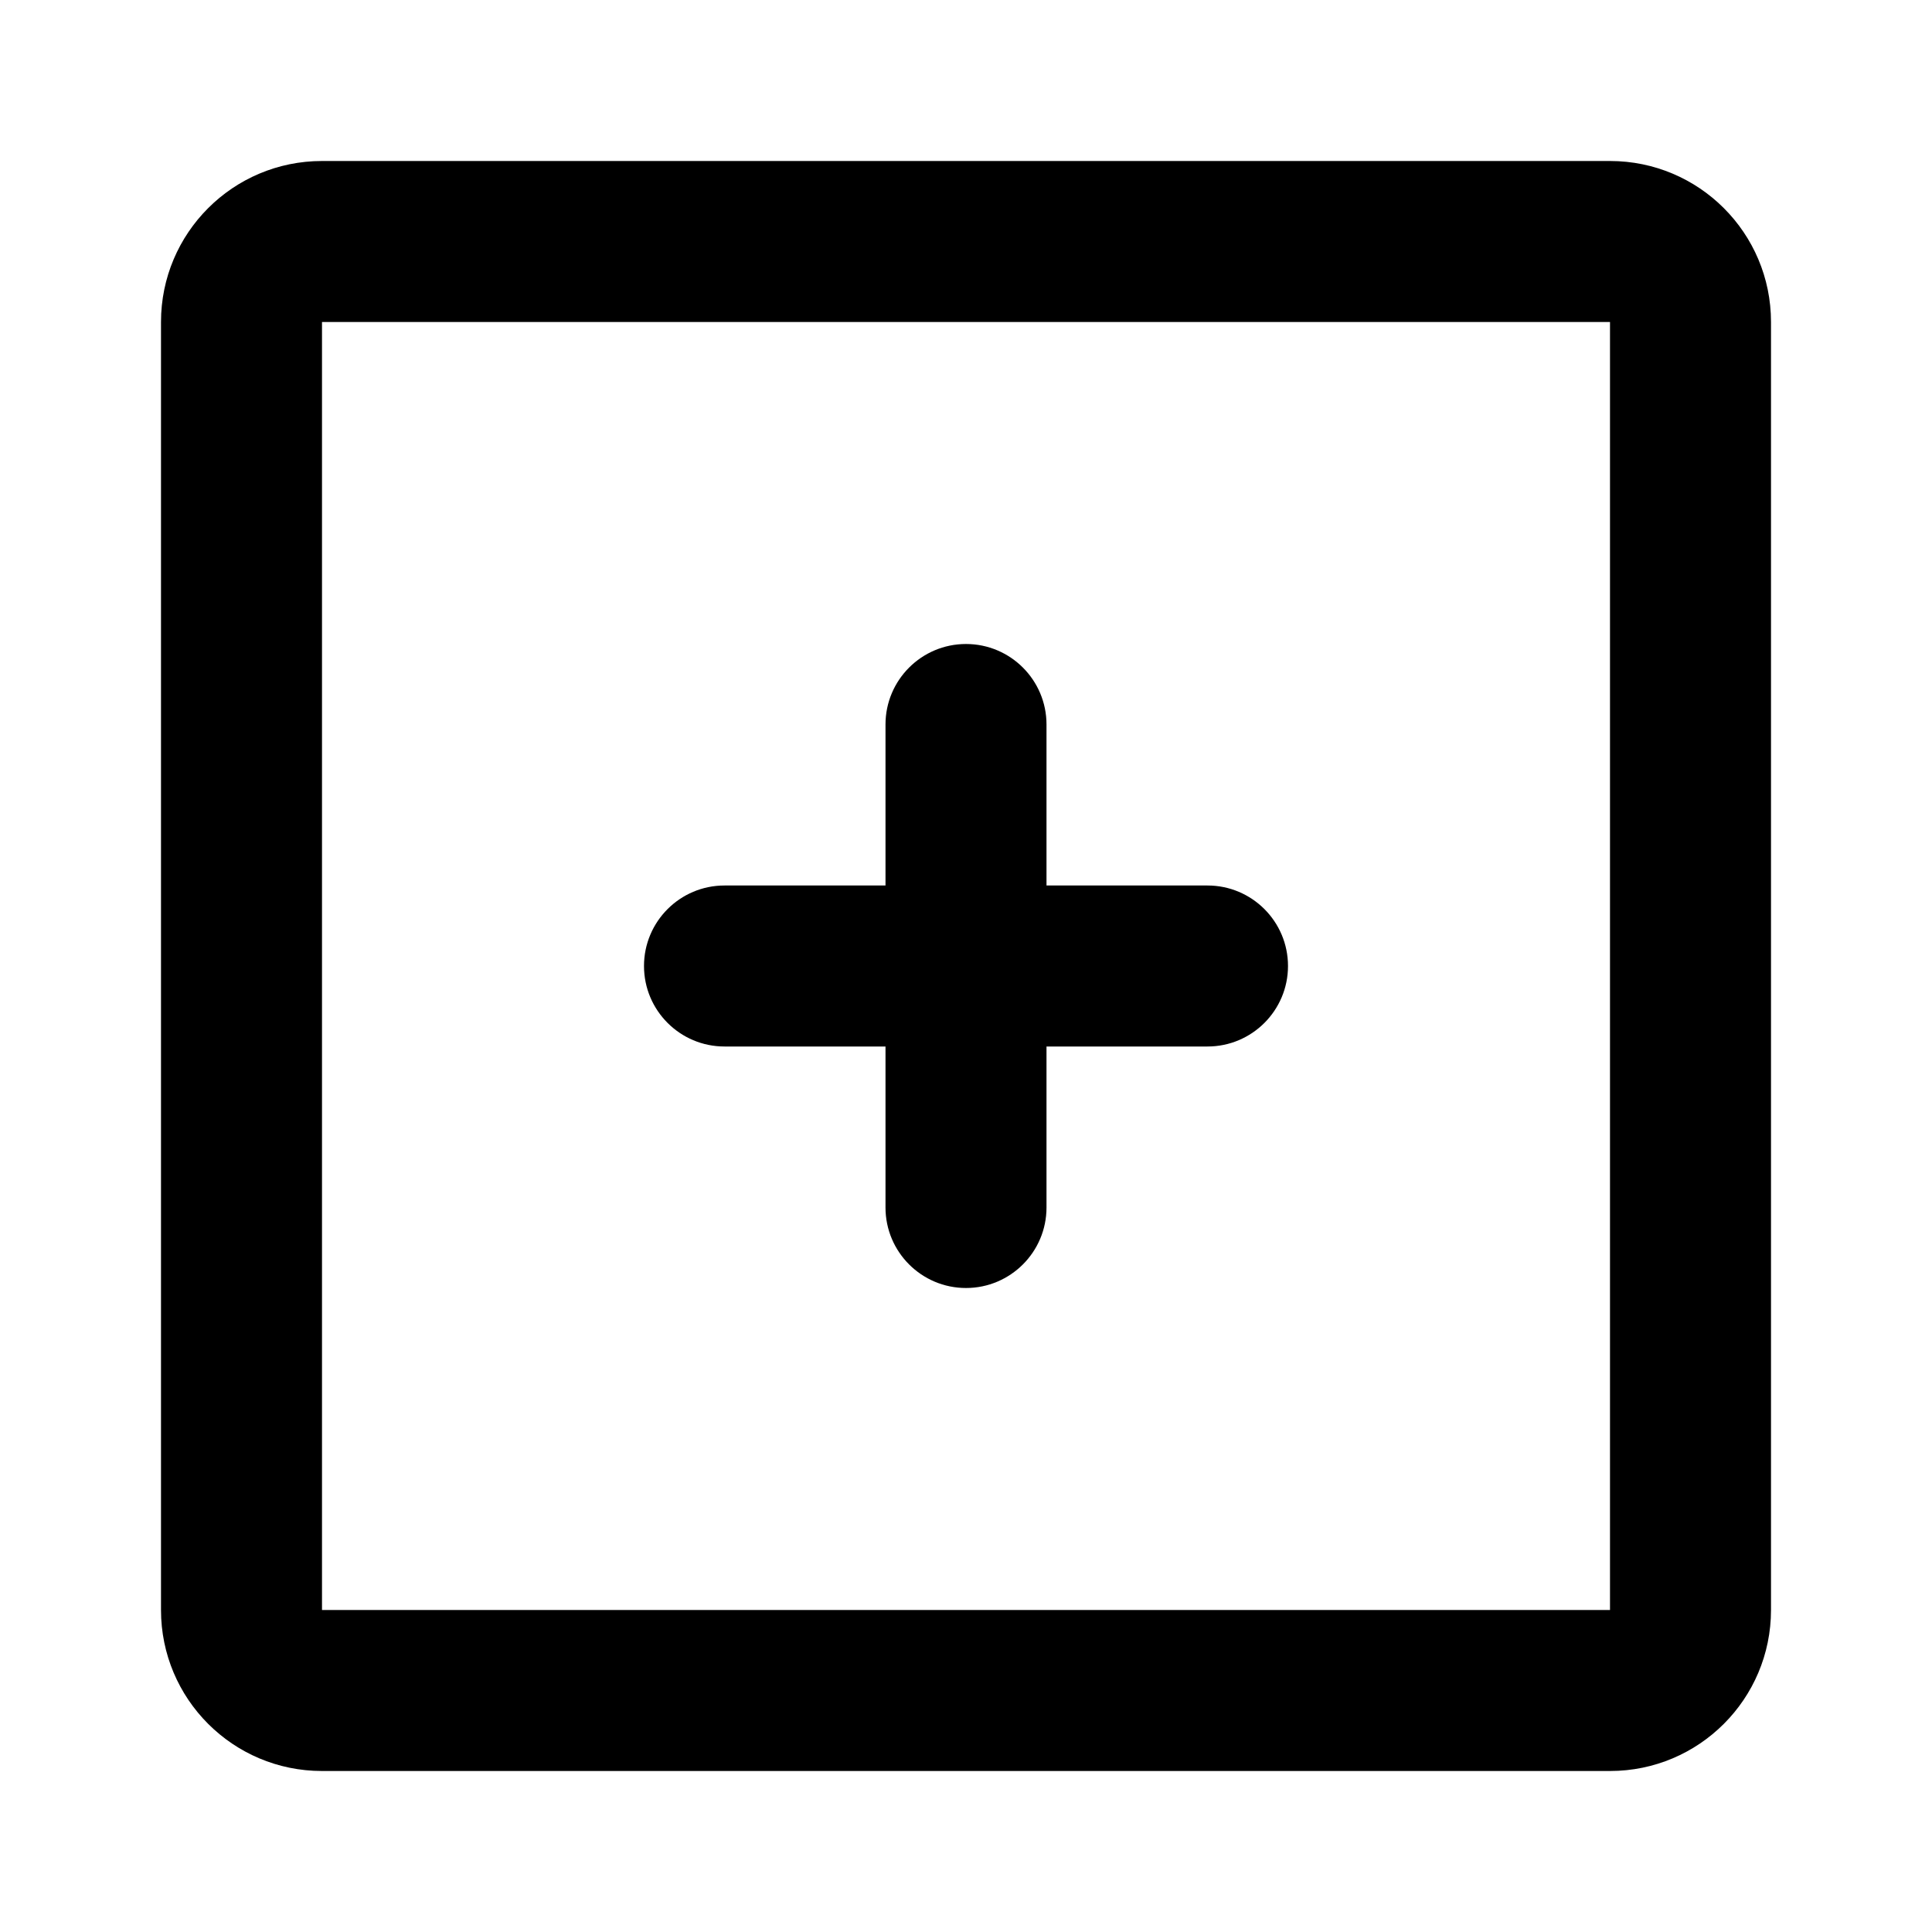
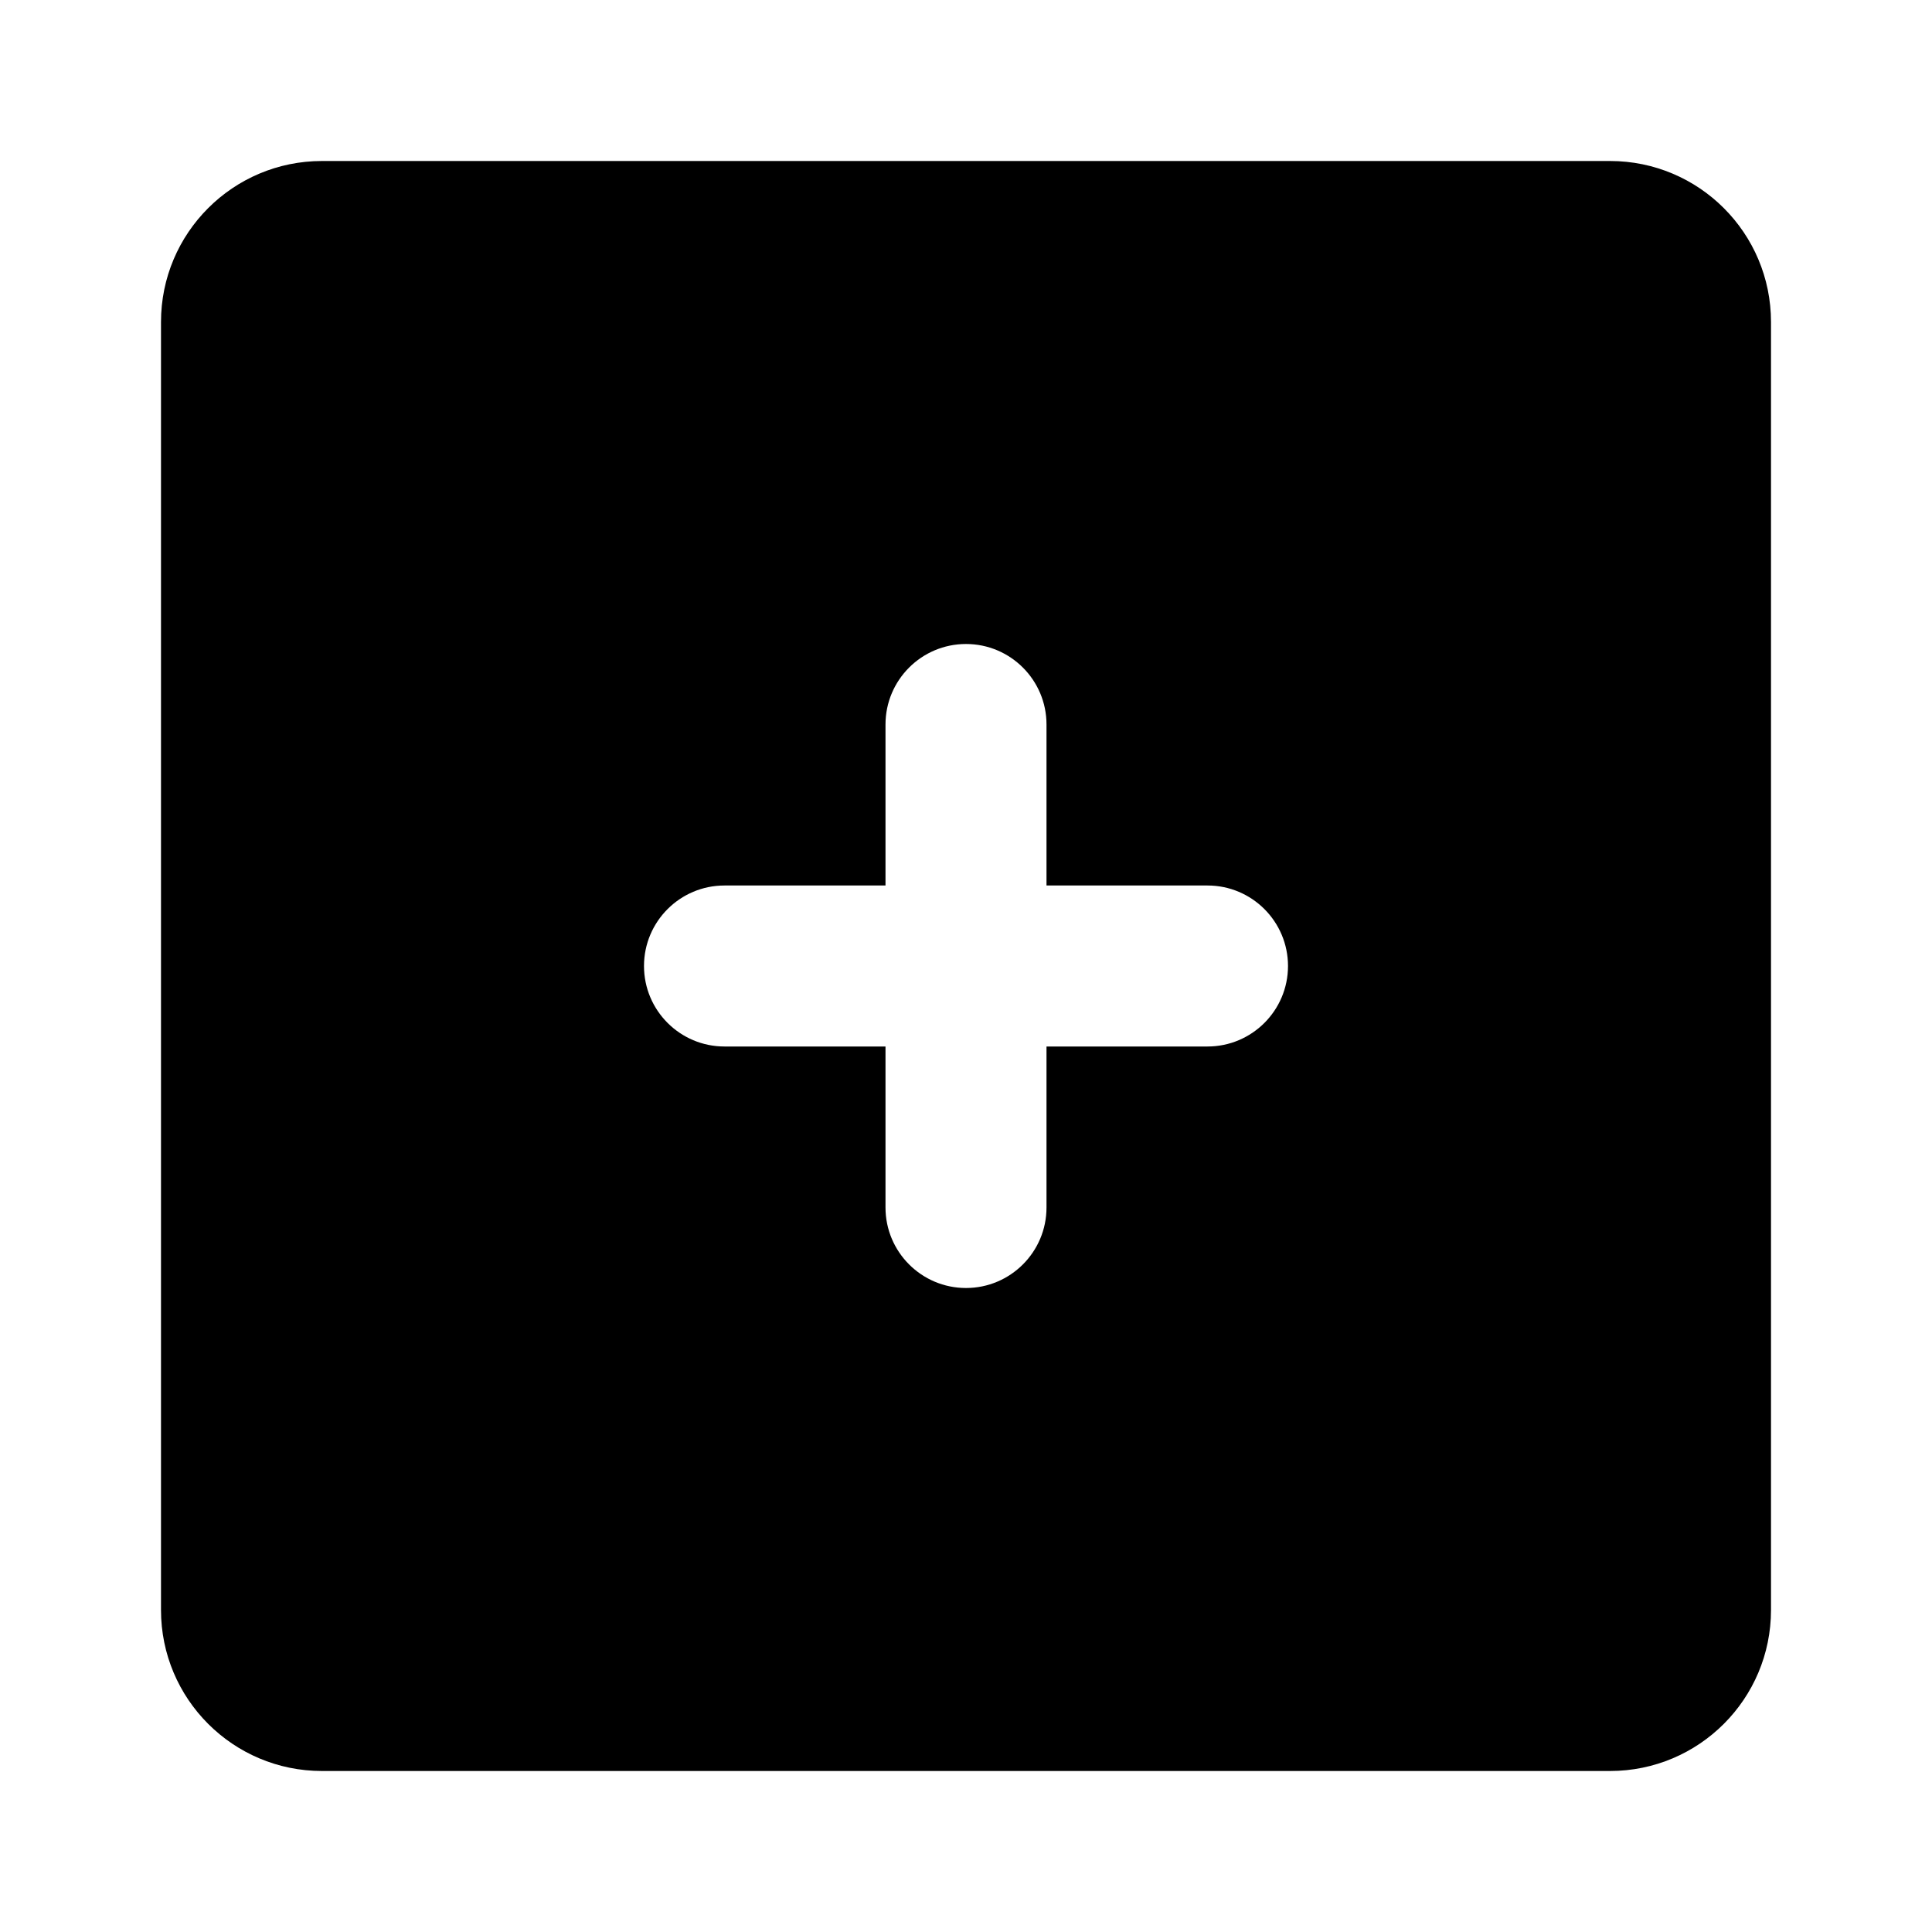
<svg xmlns="http://www.w3.org/2000/svg" width="24" height="24" viewBox="0 0 24 24" fill="currentColor">
-   <path fill-rule="evenodd" clip-rule="evenodd" d="M4 4H20V20H4V4ZM2 4C2 2.895 2.895 2 4 2H20C21.105 2 22 2.895 22 4V20C22 21.105 21.105 22 20 22H4C2.895 22 2 21.105 2 20V4ZM11 9C11 8.448 11.448 8 12 8C12.552 8 13 8.448 13 9V11H15C15.552 11 16 11.448 16 12C16 12.552 15.552 13 15 13H13V15C13 15.552 12.552 16 12 16C11.448 16 11 15.552 11 15V13H9C8.448 13 8 12.552 8 12C8 11.448 8.448 11 9 11H11V9Z" fill="currentColor" />
+   <path fill-rule="evenodd" clip-rule="evenodd" d="M4 2C2.895 2 2 2.895 2 4V20C2 21.105 2.895 22 4 22H20C21.105 22 22 21.105 22 20V4C22 2.895 21.105 2 20 2H4ZM11 9C11 8.448 11.448 8 12 8C12.552 8 13 8.448 13 9V11H15C15.552 11 16 11.448 16 12C16 12.552 15.552 13 15 13H13V15C13 15.552 12.552 16 12 16C11.448 16 11 15.552 11 15V13H9C8.448 13 8 12.552 8 12C8 11.448 8.448 11 9 11H11V9Z" fill="currentColor" />
</svg>
